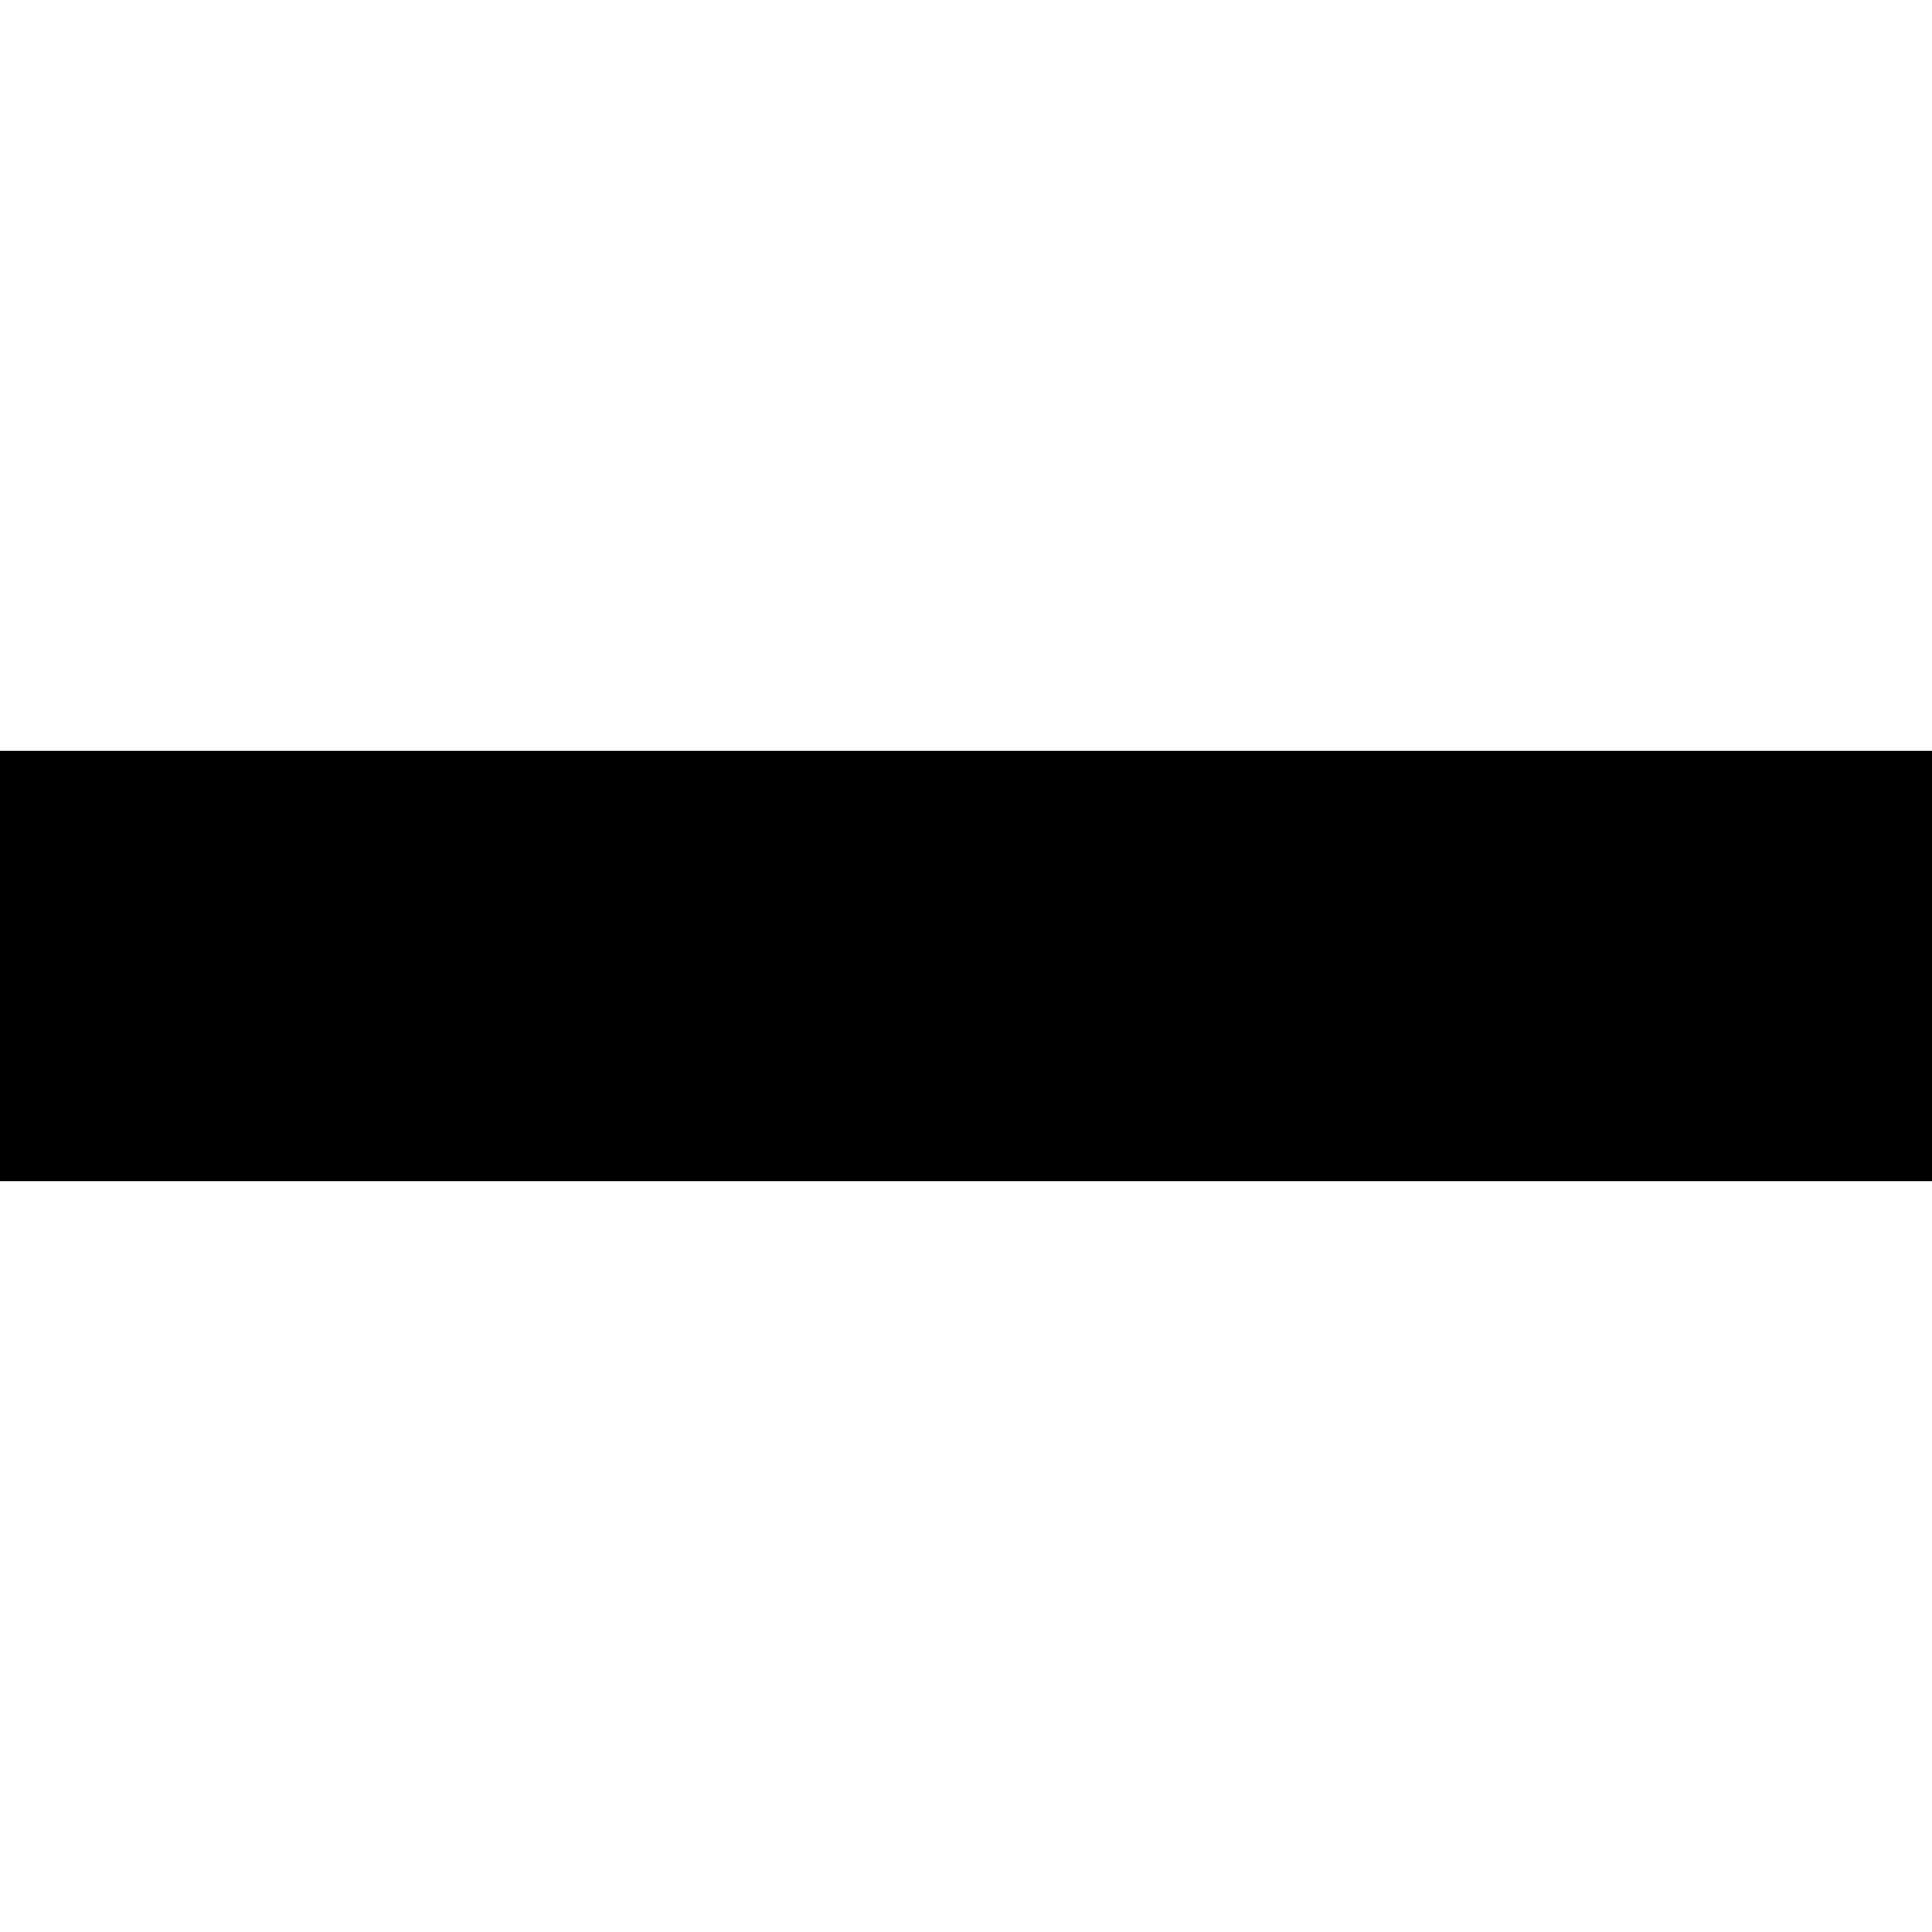
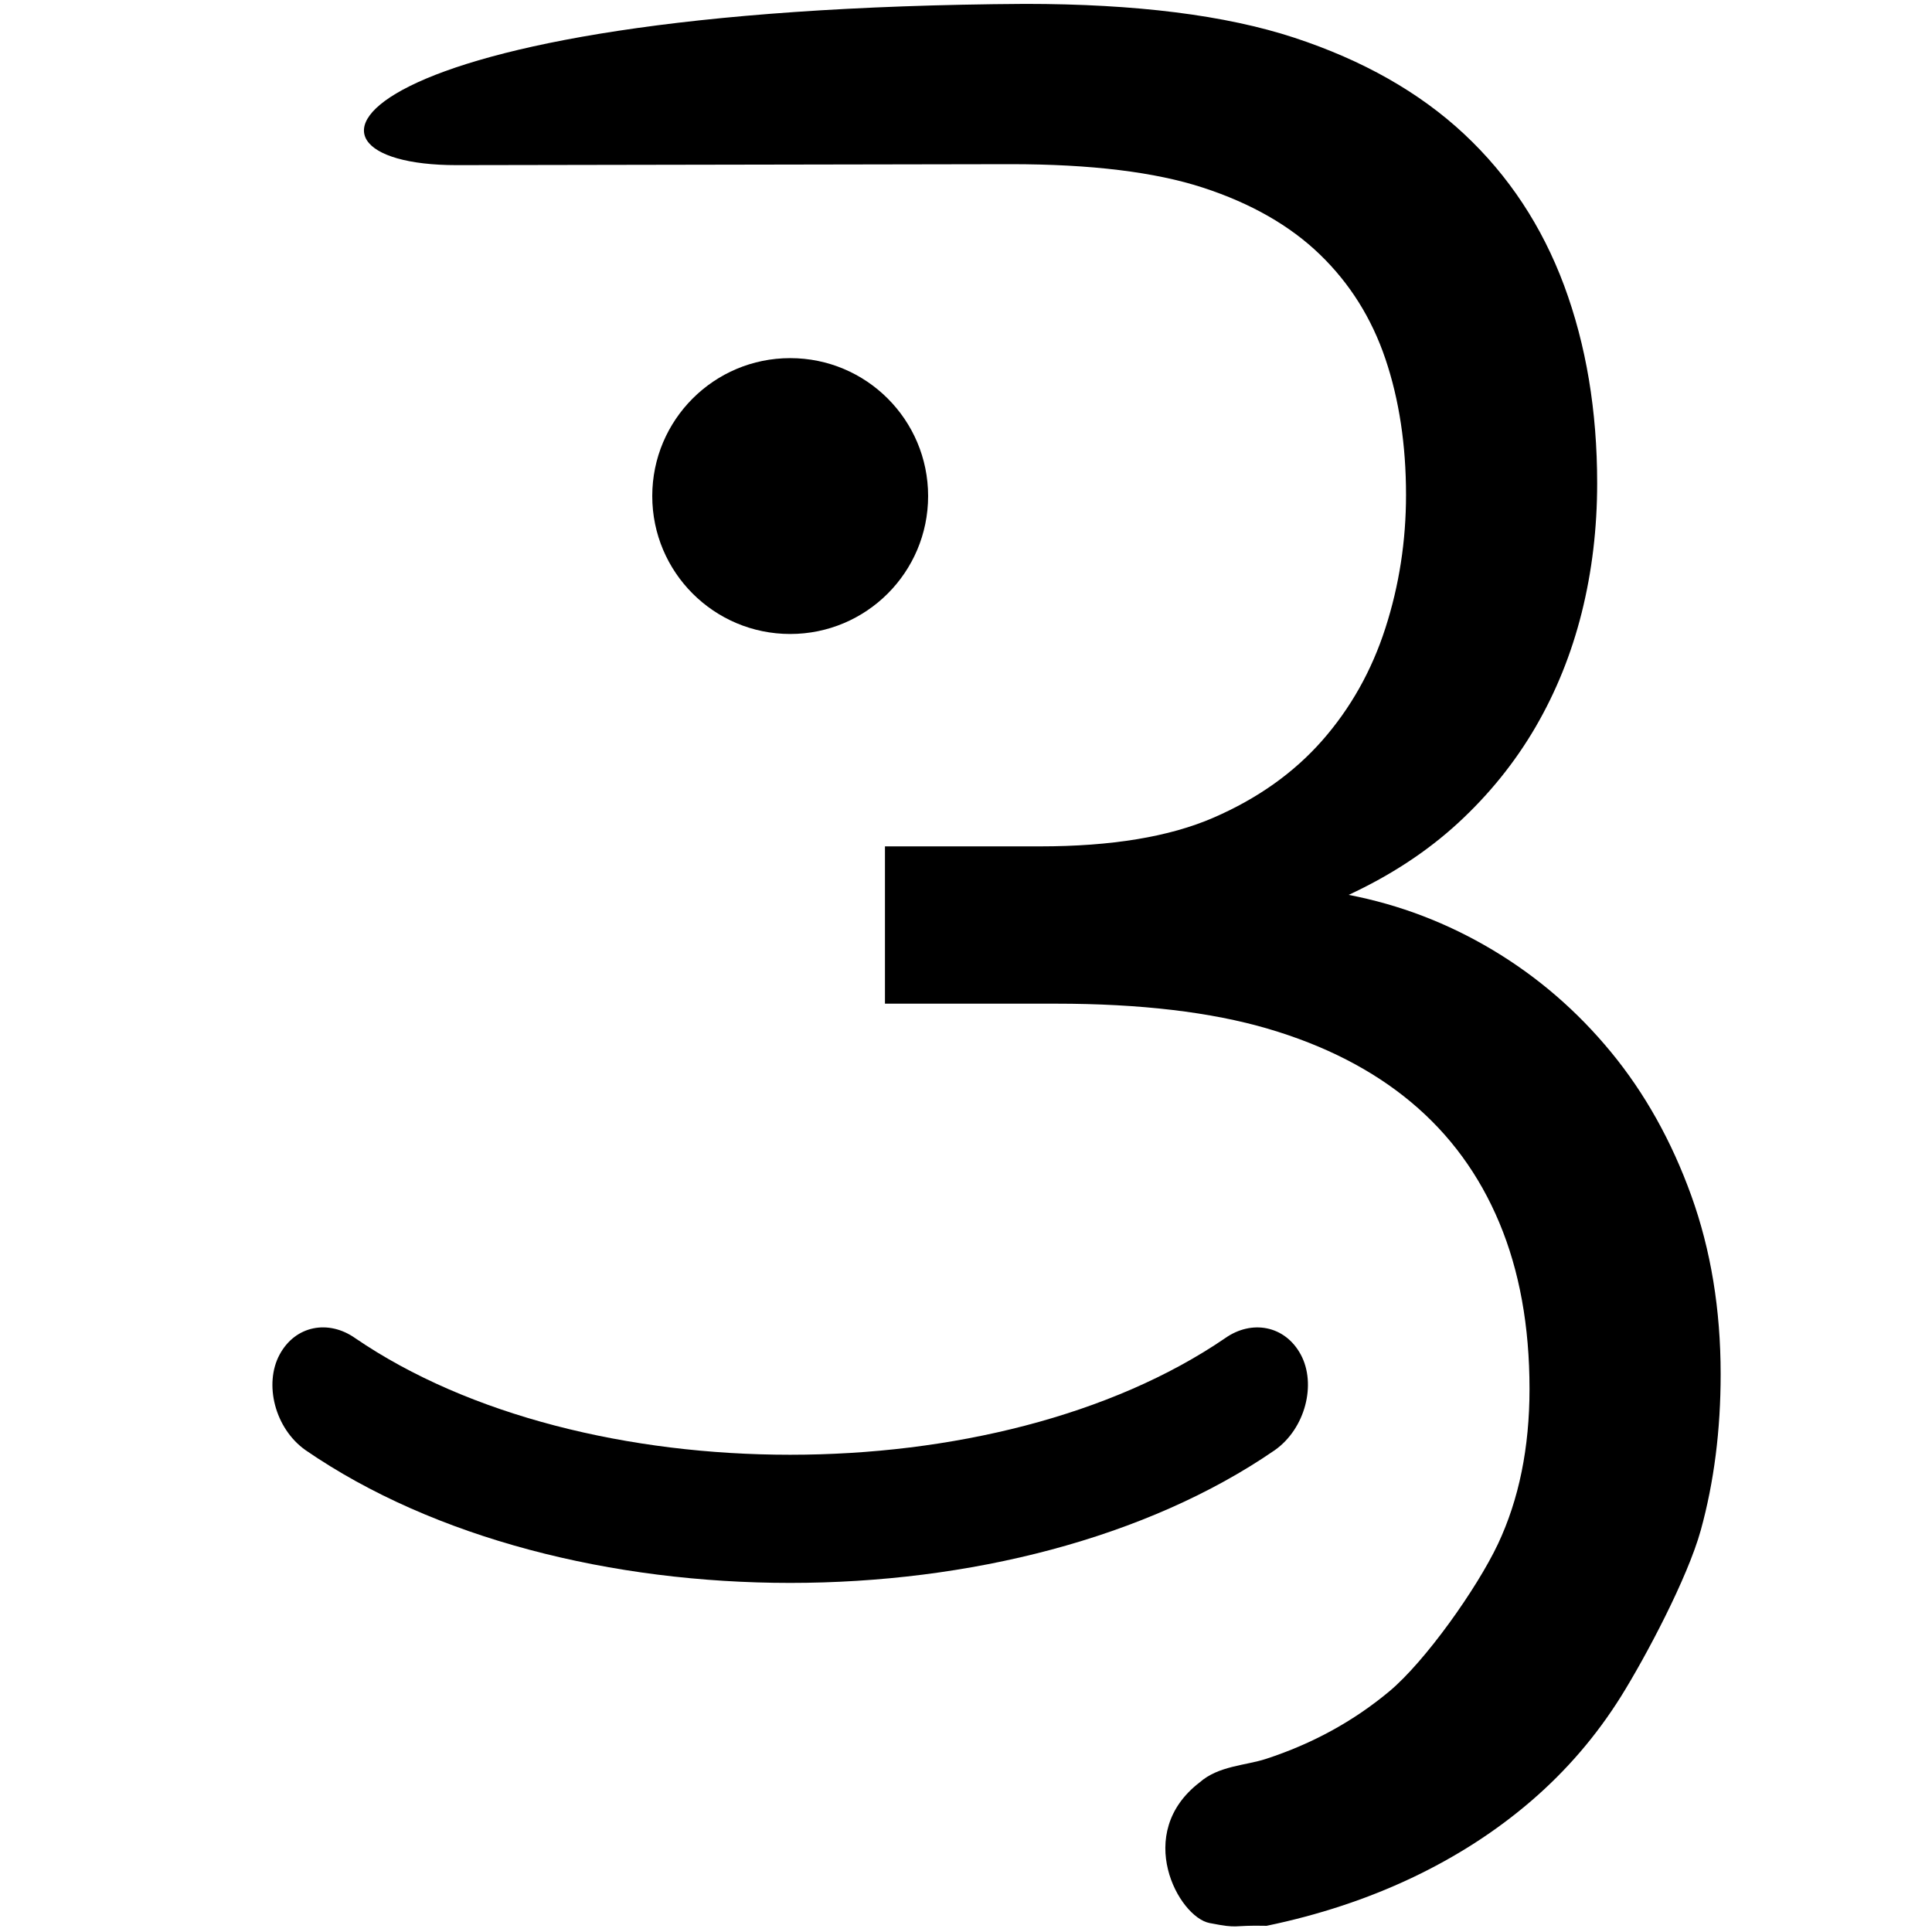
- <svg xmlns="http://www.w3.org/2000/svg" version="1.0" width="337pt" height="337pt" viewBox="0 0 337 337" preserveAspectRatio="xMidYMid meet">
-   <g transform="translate(0,337) scale(0.1,-0.1)" fill="#000000" stroke="none">
-     <path d="M0 1685 l0 -375 1685 0 1685 0 0 375 0 375 -1685 0 -1685 0 0 -375z" />
-   </g>
+ <svg xmlns="http://www.w3.org/2000/svg" width="64" height="64" viewBox="106 0 60 74">
+   <path fill="#000000" d="M 109.709 51.885 C 110.313 50.762 111.588 50.537 112.603 51.253 C 121.314 57.21 137.215 57.209 145.927 51.254 C 146.94 50.539 148.218 50.762 148.823 51.885 C 149.428 53.009 149.003 54.715 147.827 55.545 C 137.975 62.324 120.556 62.324 110.704 55.545 C 109.525 54.714 109.104 53.009 109.709 51.885" />
+   <path fill="#000000" d="M 134.549 19 C 134.549 21.918 132.184 24.283 129.266 24.283 C 126.348 24.283 123.983 21.918 123.983 19 C 123.983 16.082 126.348 13.717 129.266 13.717 C 132.184 13.717 134.549 16.082 134.549 19" />
+   <path fill="#000000" d="M 163.779 45.793 C 163.027 43.709 162.005 41.879 160.71 40.303 C 159.414 38.727 157.902 37.421 156.177 36.389 C 154.449 35.356 152.609 34.652 150.657 34.276 C 152.271 33.526 153.671 32.606 154.853 31.518 C 156.035 30.428 157.021 29.208 157.81 27.856 C 158.597 26.505 159.189 25.041 159.584 23.463 C 159.978 21.886 160.175 20.235 160.175 18.508 C 160.175 15.73 159.752 13.206 158.908 10.933 C 158.062 8.663 156.787 6.73 155.078 5.132 C 153.369 3.537 151.201 2.308 148.574 1.444 C 145.945 0.581 142.509 0.149 138.267 0.149 C 111.84 0.307 109.103 6.325 116.487 6.325 L 137.705 6.288 C 140.783 6.288 143.242 6.588 145.082 7.189 C 146.922 7.79 148.414 8.644 149.559 9.751 C 150.704 10.859 151.539 12.191 152.065 13.749 C 152.591 15.307 152.854 17.044 152.854 18.958 C 152.854 20.724 152.591 22.421 152.065 24.054 C 151.539 25.689 150.732 27.124 149.644 28.363 C 148.554 29.602 147.166 30.587 145.476 31.32 C 143.787 32.053 141.571 32.418 138.831 32.418 L 132.896 32.418 L 132.896 38.443 L 139.451 38.443 C 142.679 38.443 145.383 38.764 147.56 39.401 C 149.737 40.041 151.567 40.978 153.05 42.217 C 154.534 43.456 155.66 44.996 156.429 46.836 C 157.199 48.676 157.584 50.796 157.584 53.198 C 157.584 55.451 157.18 57.432 156.374 59.141 C 155.566 60.849 153.588 63.635 152.216 64.781 C 150.845 65.926 149.269 66.789 147.486 67.371 C 146.708 67.625 145.67 67.633 144.949 68.27 C 142.402 70.221 144.136 73.426 145.33 73.657 C 146.523 73.889 146.105 73.73 147.514 73.763 C 149.504 73.35 151.353 72.74 153.062 71.933 C 154.769 71.125 156.3 70.141 157.652 68.977 C 159.004 67.813 160.148 66.48 161.087 64.979 C 162.025 63.477 163.638 60.445 164.145 58.606 C 164.652 56.766 164.905 54.775 164.905 52.636 C 164.905 50.157 164.53 47.877 163.779 45.793" />
</svg>
